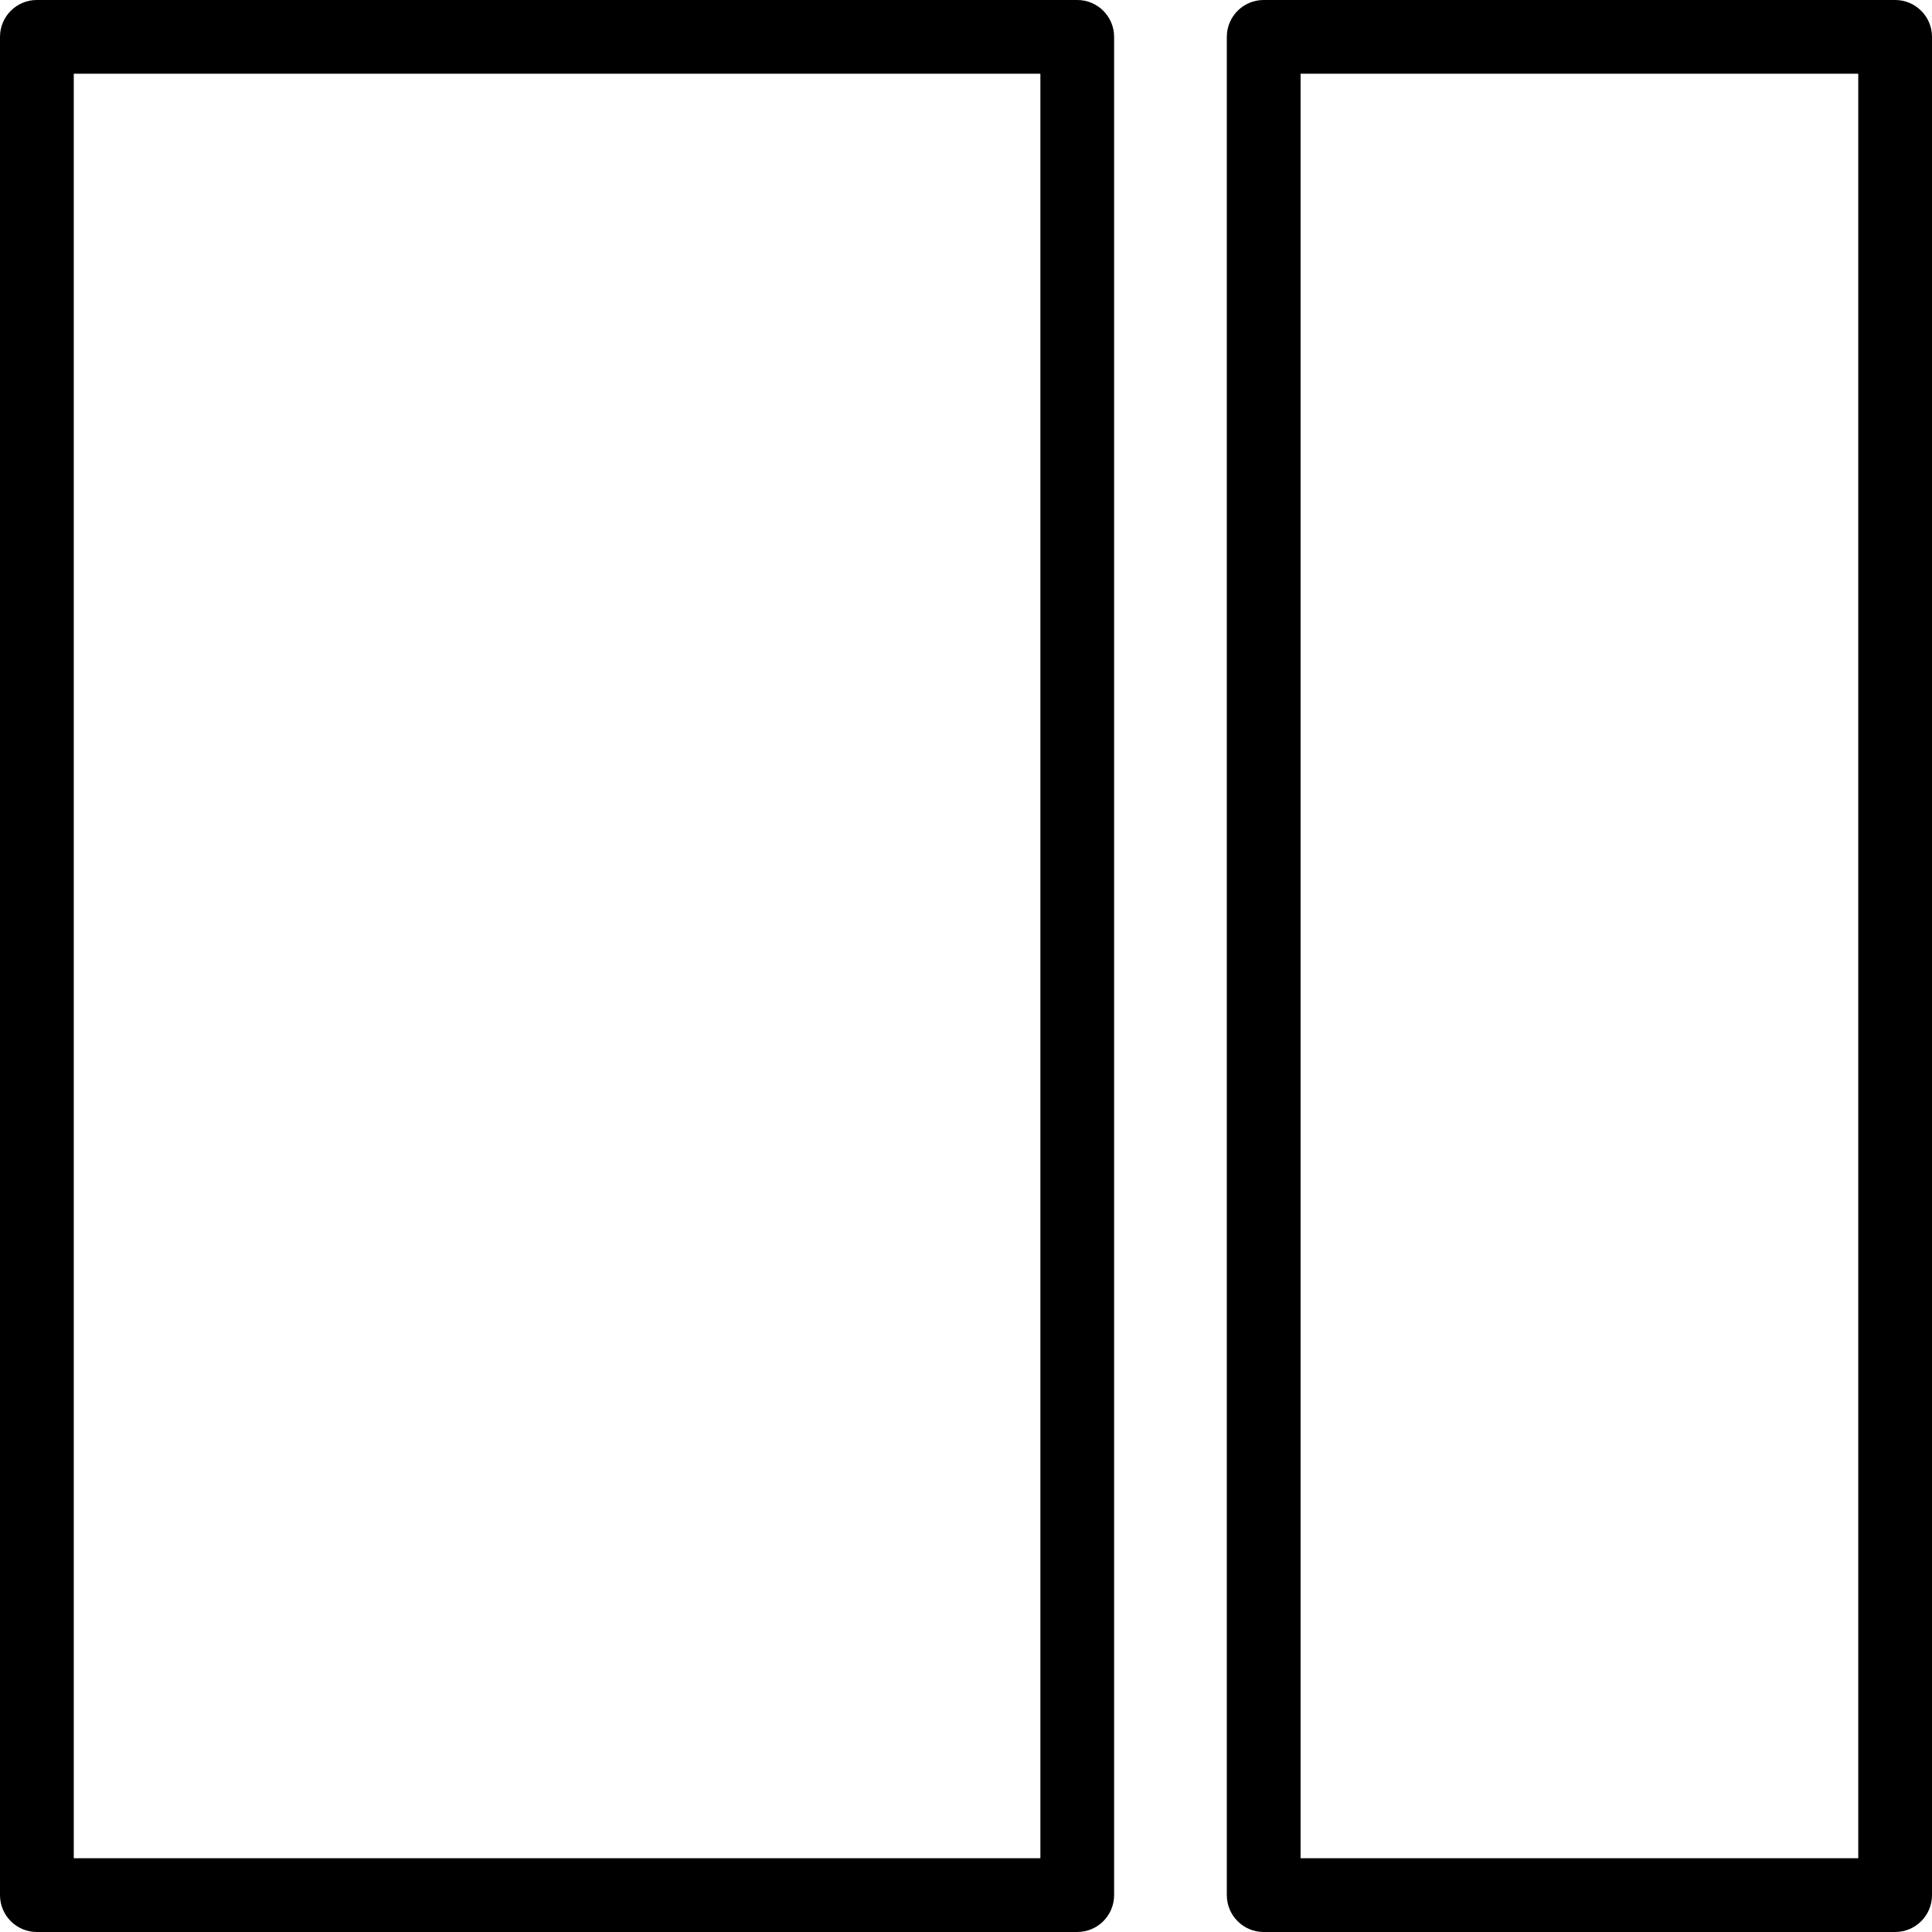
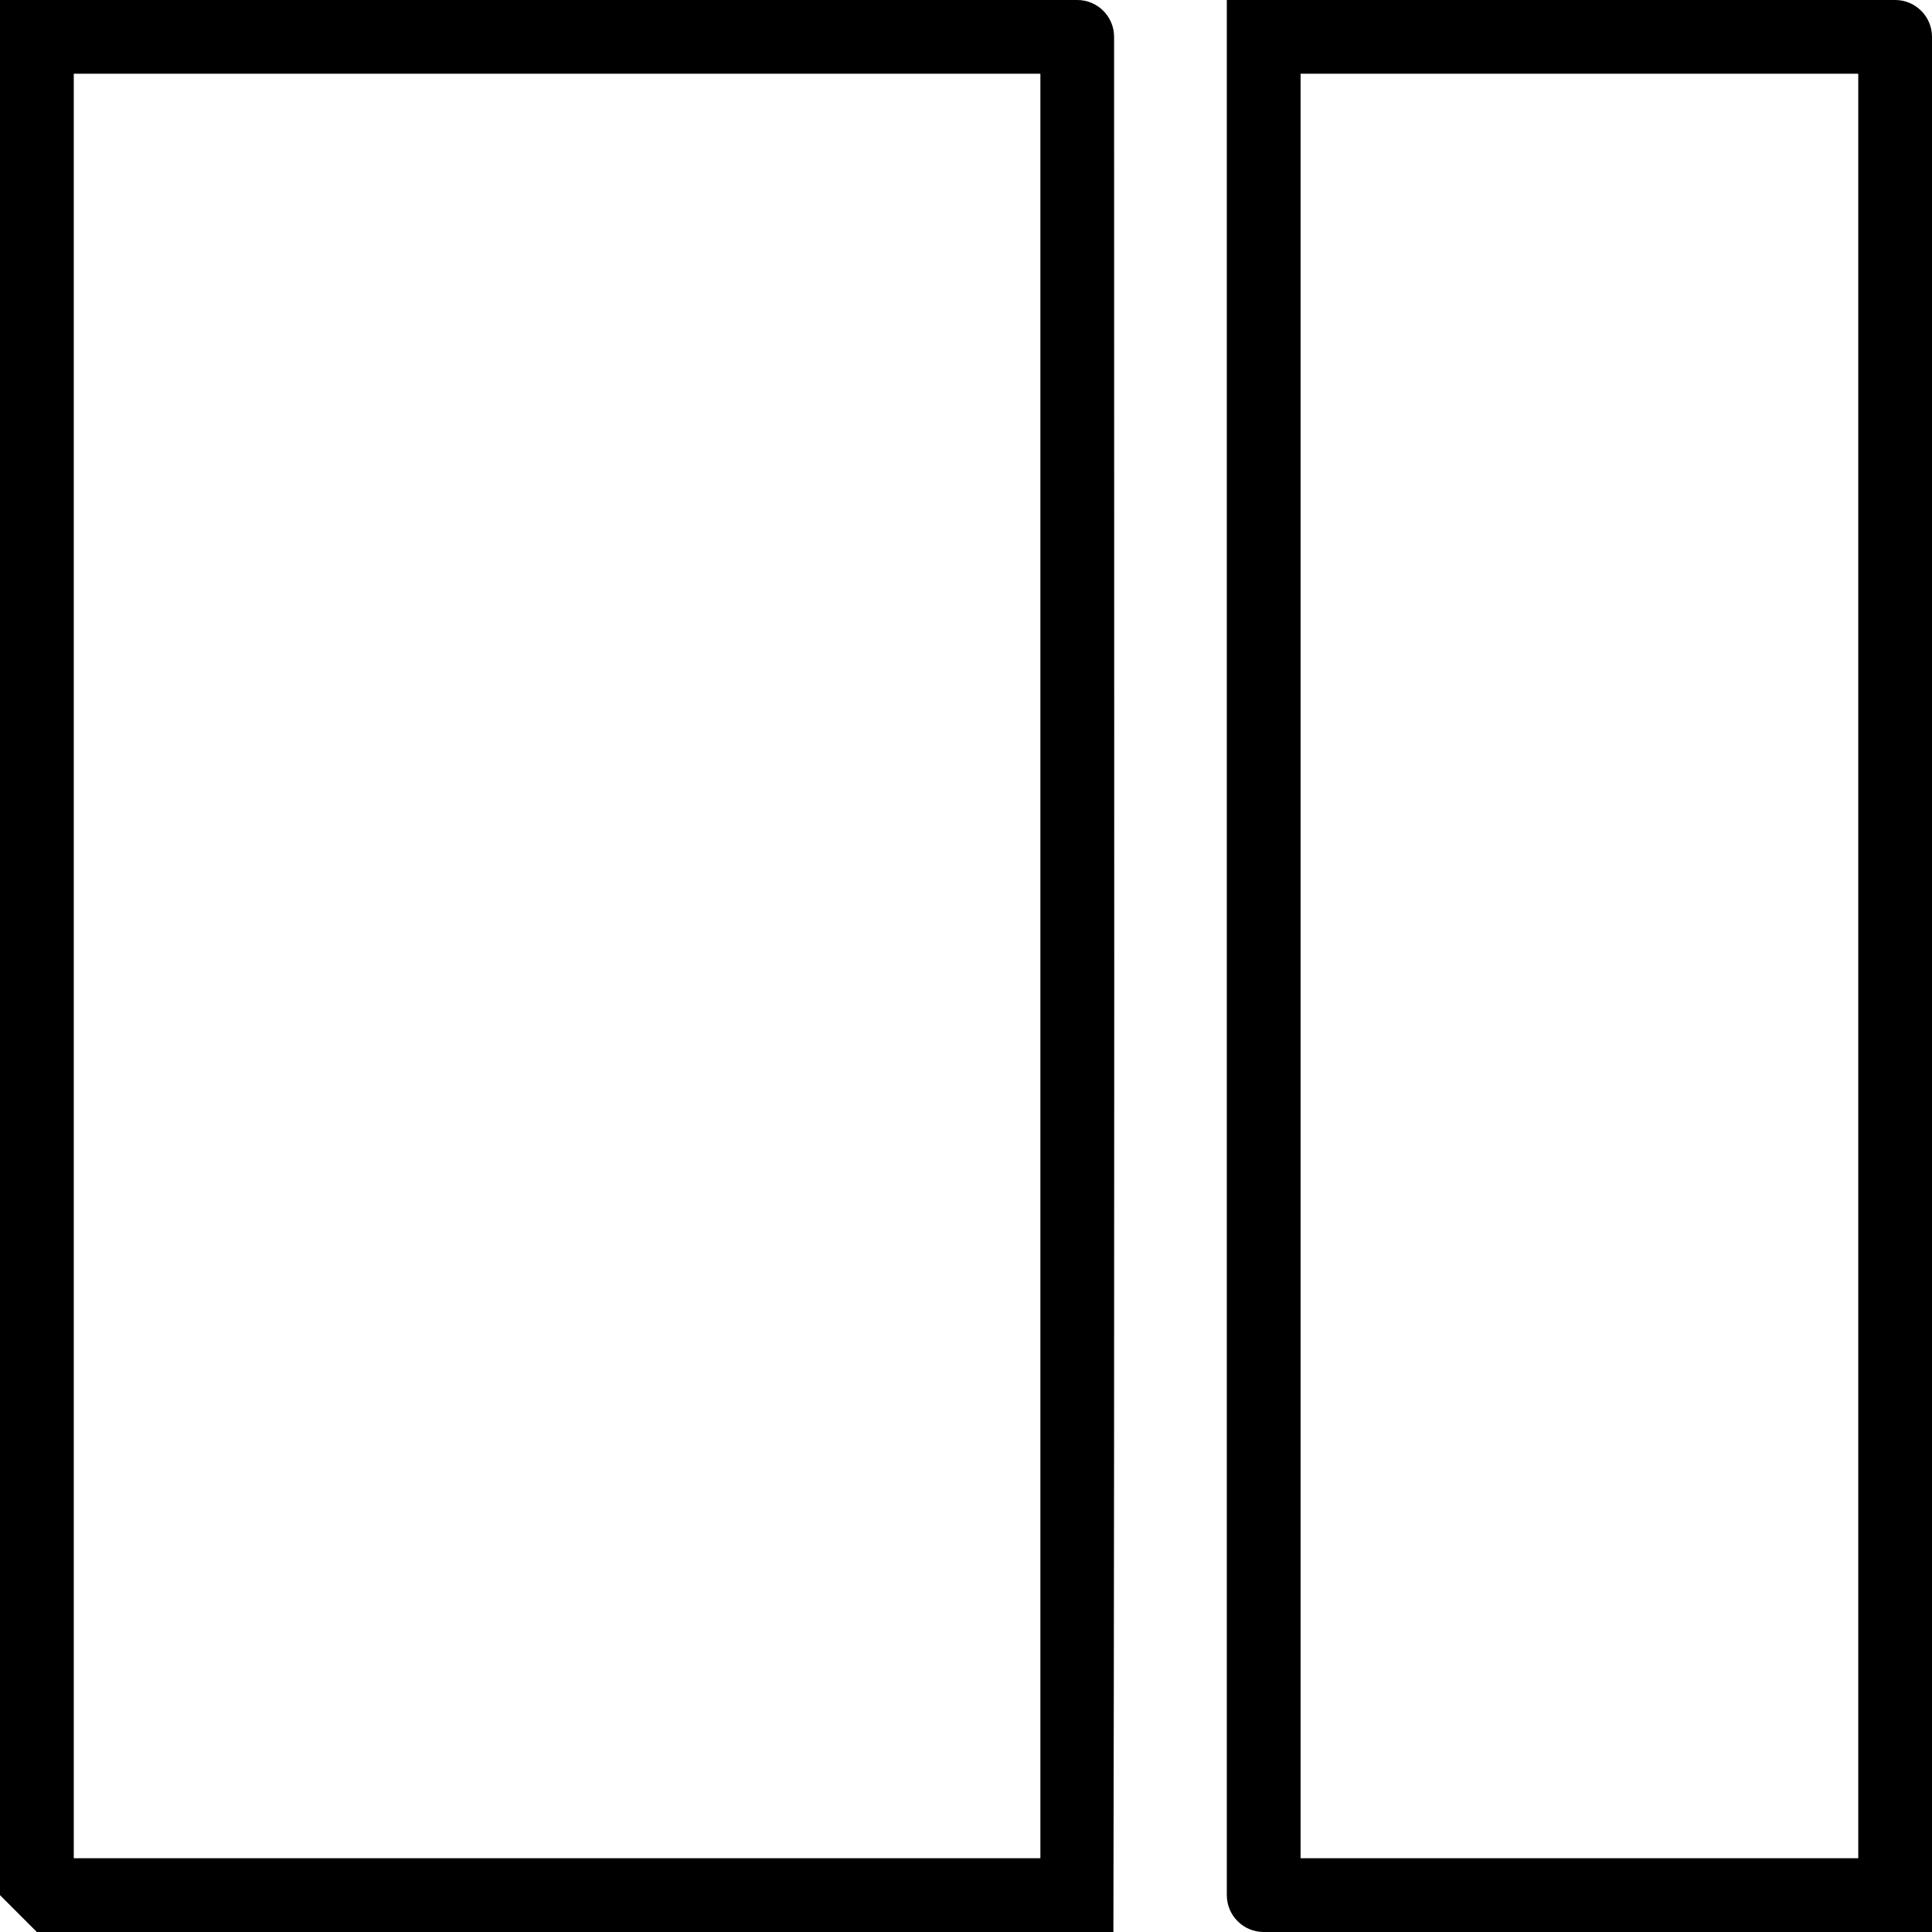
<svg xmlns="http://www.w3.org/2000/svg" width="100mm" height="100mm" viewBox="0 0 100 100" version="1.1" id="svg8">
  <defs id="defs2" />
  <g id="layer1" transform="translate(-30.46094,-132.1934)">
-     <path style="color:#000000;font-style:normal;font-variant:normal;font-weight:normal;font-stretch:normal;font-size:medium;line-height:normal;font-family:sans-serif;font-variant-ligatures:normal;font-variant-position:normal;font-variant-caps:normal;font-variant-numeric:normal;font-variant-alternates:normal;font-feature-settings:normal;text-indent:0;text-align:start;text-decoration:none;text-decoration-line:none;text-decoration-style:solid;text-decoration-color:#000000;letter-spacing:normal;word-spacing:normal;text-transform:none;writing-mode:lr-tb;direction:ltr;text-orientation:mixed;dominant-baseline:auto;baseline-shift:baseline;text-anchor:start;white-space:normal;shape-padding:0;clip-rule:nonzero;display:inline;overflow:visible;visibility:visible;opacity:1;isolation:auto;mix-blend-mode:normal;color-interpolation:sRGB;color-interpolation-filters:linearRGB;solid-color:#000000;solid-opacity:1;vector-effect:none;fill:#000000;fill-opacity:1;fill-rule:nonzero;stroke:none;stroke-width:3.817;stroke-linecap:butt;stroke-linejoin:round;stroke-miterlimit:4;stroke-dasharray:none;stroke-dashoffset:0;stroke-opacity:1;paint-order:normal;color-rendering:auto;image-rendering:auto;shape-rendering:auto;text-rendering:auto;enable-background:accumulate" d="m 32.369,132.193 c -1.054,2.8e-4 -1.908,0.854 -1.908,1.908 v 96.184 c 2.78e-4,1.054 0.854,1.908 1.908,1.908 h 53.85 c 1.054,-2.7e-4 1.908,-0.854 1.908,-1.908 v -96.184 c -2.78e-4,-1.054 -0.854,-1.908 -1.908,-1.908 z m 1.91,3.816 h 50.032 v 92.367 h -50.032 z" id="rect815-1" />
-     <path style="color:#000000;font-style:normal;font-variant:normal;font-weight:normal;font-stretch:normal;font-size:medium;line-height:normal;font-family:sans-serif;font-variant-ligatures:normal;font-variant-position:normal;font-variant-caps:normal;font-variant-numeric:normal;font-variant-alternates:normal;font-feature-settings:normal;text-indent:0;text-align:start;text-decoration:none;text-decoration-line:none;text-decoration-style:solid;text-decoration-color:#000000;letter-spacing:normal;word-spacing:normal;text-transform:none;writing-mode:lr-tb;direction:ltr;text-orientation:mixed;dominant-baseline:auto;baseline-shift:baseline;text-anchor:start;white-space:normal;shape-padding:0;clip-rule:nonzero;display:inline;overflow:visible;visibility:visible;opacity:1;isolation:auto;mix-blend-mode:normal;color-interpolation:sRGB;color-interpolation-filters:linearRGB;solid-color:#000000;solid-opacity:1;vector-effect:none;fill:#000000;fill-opacity:1;fill-rule:nonzero;stroke:none;stroke-width:3.817;stroke-linecap:butt;stroke-linejoin:round;stroke-miterlimit:4;stroke-dasharray:none;stroke-dashoffset:0;stroke-opacity:1;paint-order:normal;color-rendering:auto;image-rendering:auto;shape-rendering:auto;text-rendering:auto;enable-background:accumulate" d="m 95.869,132.193 c -1.054,2.7e-4 -1.908,0.854 -1.908,1.908 v 96.184 c 2.8e-4,1.054 0.854,1.908 1.908,1.908 h 32.684 c 1.054,-2.7e-4 1.908,-0.854 1.908,-1.908 v -96.184 c -2.8e-4,-1.054 -0.854,-1.908 -1.908,-1.908 z m 1.91,3.816 h 28.865 v 92.367 H 97.779 Z" id="rect815-1-1" />
+     <path style="color:#000000;font-style:normal;font-variant:normal;font-weight:normal;font-stretch:normal;font-size:medium;line-height:normal;font-family:sans-serif;font-variant-ligatures:normal;font-variant-position:normal;font-variant-caps:normal;font-variant-numeric:normal;font-variant-alternates:normal;font-feature-settings:normal;text-indent:0;text-align:start;text-decoration:none;text-decoration-line:none;text-decoration-style:solid;text-decoration-color:#000000;letter-spacing:normal;word-spacing:normal;text-transform:none;writing-mode:lr-tb;direction:ltr;text-orientation:mixed;dominant-baseline:auto;baseline-shift:baseline;text-anchor:start;white-space:normal;shape-padding:0;clip-rule:nonzero;display:inline;overflow:visible;visibility:visible;opacity:1;isolation:auto;mix-blend-mode:normal;color-interpolation:sRGB;color-interpolation-filters:linearRGB;solid-color:#000000;solid-opacity:1;vector-effect:none;fill:#000000;fill-opacity:1;fill-rule:nonzero;stroke:none;stroke-width:3.817;stroke-linecap:butt;stroke-linejoin:round;stroke-miterlimit:4;stroke-dasharray:none;stroke-dashoffset:0;stroke-opacity:1;paint-order:normal;color-rendering:auto;image-rendering:auto;shape-rendering:auto;text-rendering:auto;enable-background:accumulate" d="m 30.252,132.193 0.208,98.092 1.908,1.908 h 53.85 l 1.872,0.001 c 0.069,-32.687 0.036,-65.406 0.036,-98.093 -2.78e-4,-1.054 -0.854,-1.908 -1.908,-1.908 z m 4.027,3.816 h 50.032 v 92.367 h -50.032 z" id="rect815-1" />
+     <path style="color:#000000;font-style:normal;font-variant:normal;font-weight:normal;font-stretch:normal;font-size:medium;line-height:normal;font-family:sans-serif;font-variant-ligatures:normal;font-variant-position:normal;font-variant-caps:normal;font-variant-numeric:normal;font-variant-alternates:normal;font-feature-settings:normal;text-indent:0;text-align:start;text-decoration:none;text-decoration-line:none;text-decoration-style:solid;text-decoration-color:#000000;letter-spacing:normal;word-spacing:normal;text-transform:none;writing-mode:lr-tb;direction:ltr;text-orientation:mixed;dominant-baseline:auto;baseline-shift:baseline;text-anchor:start;white-space:normal;shape-padding:0;clip-rule:nonzero;display:inline;overflow:visible;visibility:visible;opacity:1;isolation:auto;mix-blend-mode:normal;color-interpolation:sRGB;color-interpolation-filters:linearRGB;solid-color:#000000;solid-opacity:1;vector-effect:none;fill:#000000;fill-opacity:1;fill-rule:nonzero;stroke:none;stroke-width:3.817;stroke-linecap:butt;stroke-linejoin:round;stroke-miterlimit:4;stroke-dasharray:none;stroke-dashoffset:0;stroke-opacity:1;paint-order:normal;color-rendering:auto;image-rendering:auto;shape-rendering:auto;text-rendering:auto;enable-background:accumulate" d="m 93.961,132.193 c -10e-7,32.697 -3e-6,65.395 -4e-6,98.092 2.8e-4,1.054 0.854,1.908 1.908,1.908 11.531,0 23.061,0 34.592,0 0,-32.697 0,-65.395 0,-98.092 -2.8e-4,-1.054 -0.854,-1.908 -1.908,-1.908 -11.531,0 -23.061,0 -34.592,0 z m 3.818,3.816 h 28.865 v 92.367 H 97.779 Z" id="rect815-1-1" />
  </g>
</svg>
